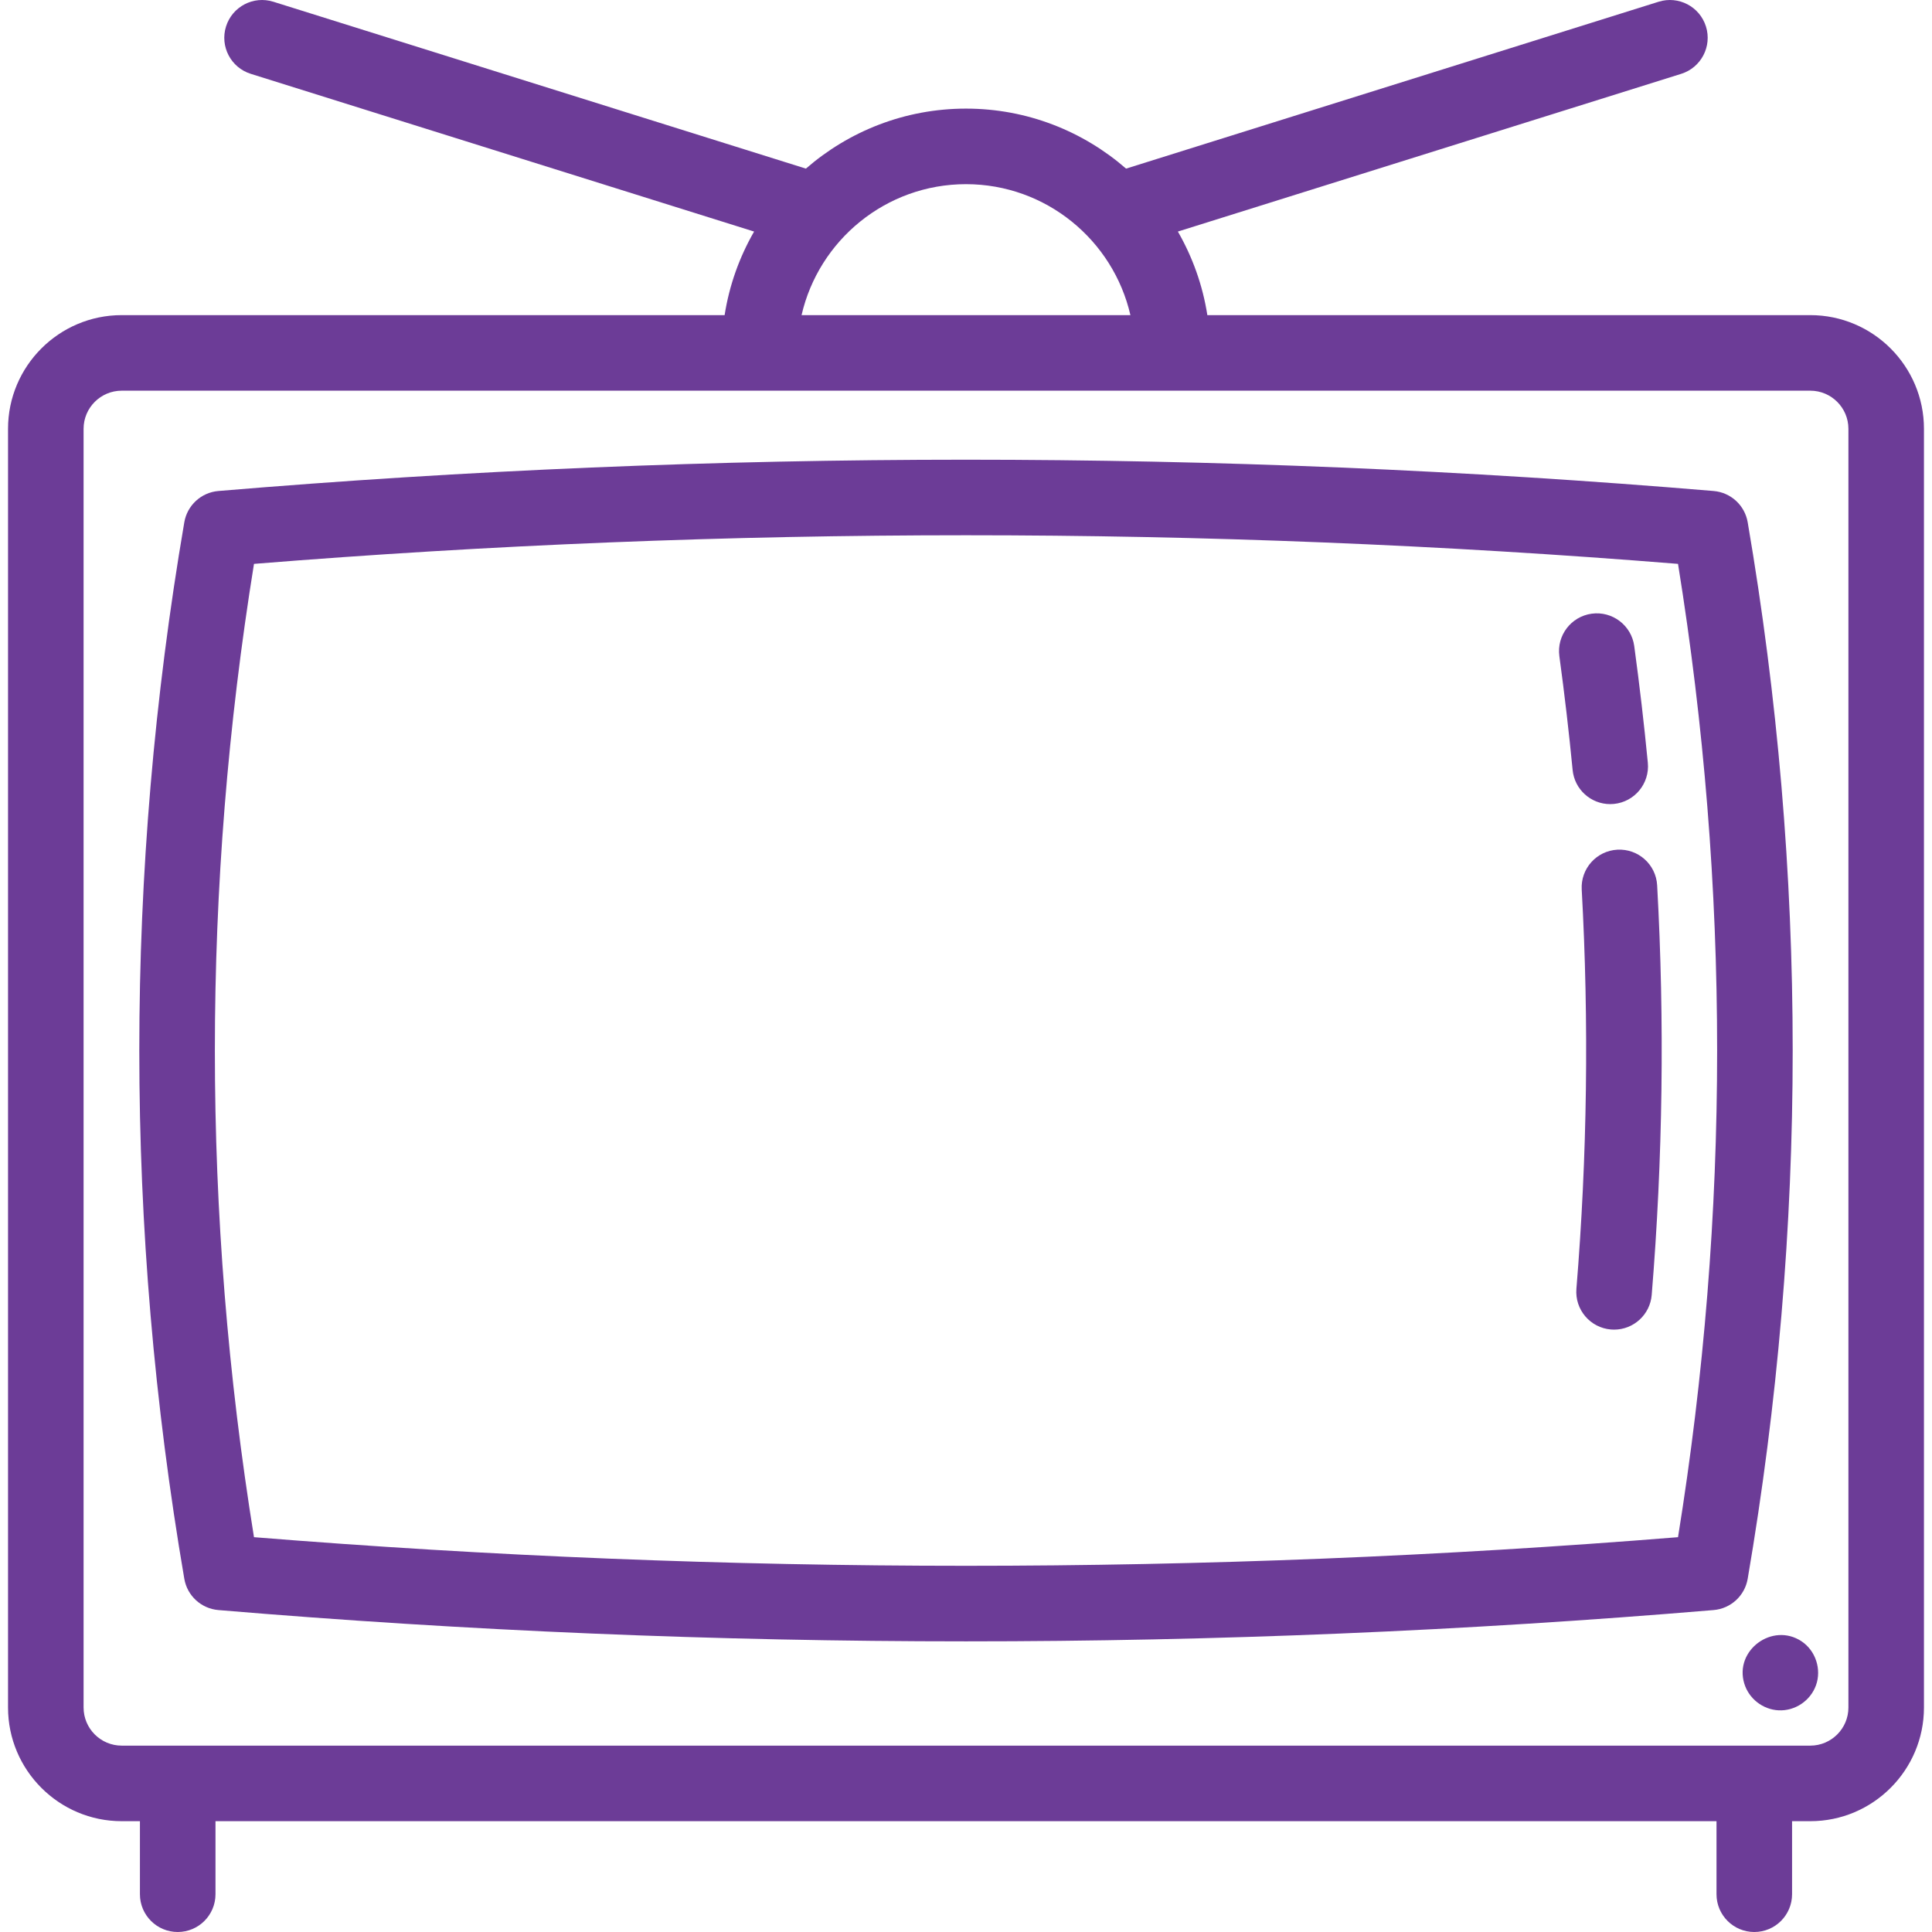
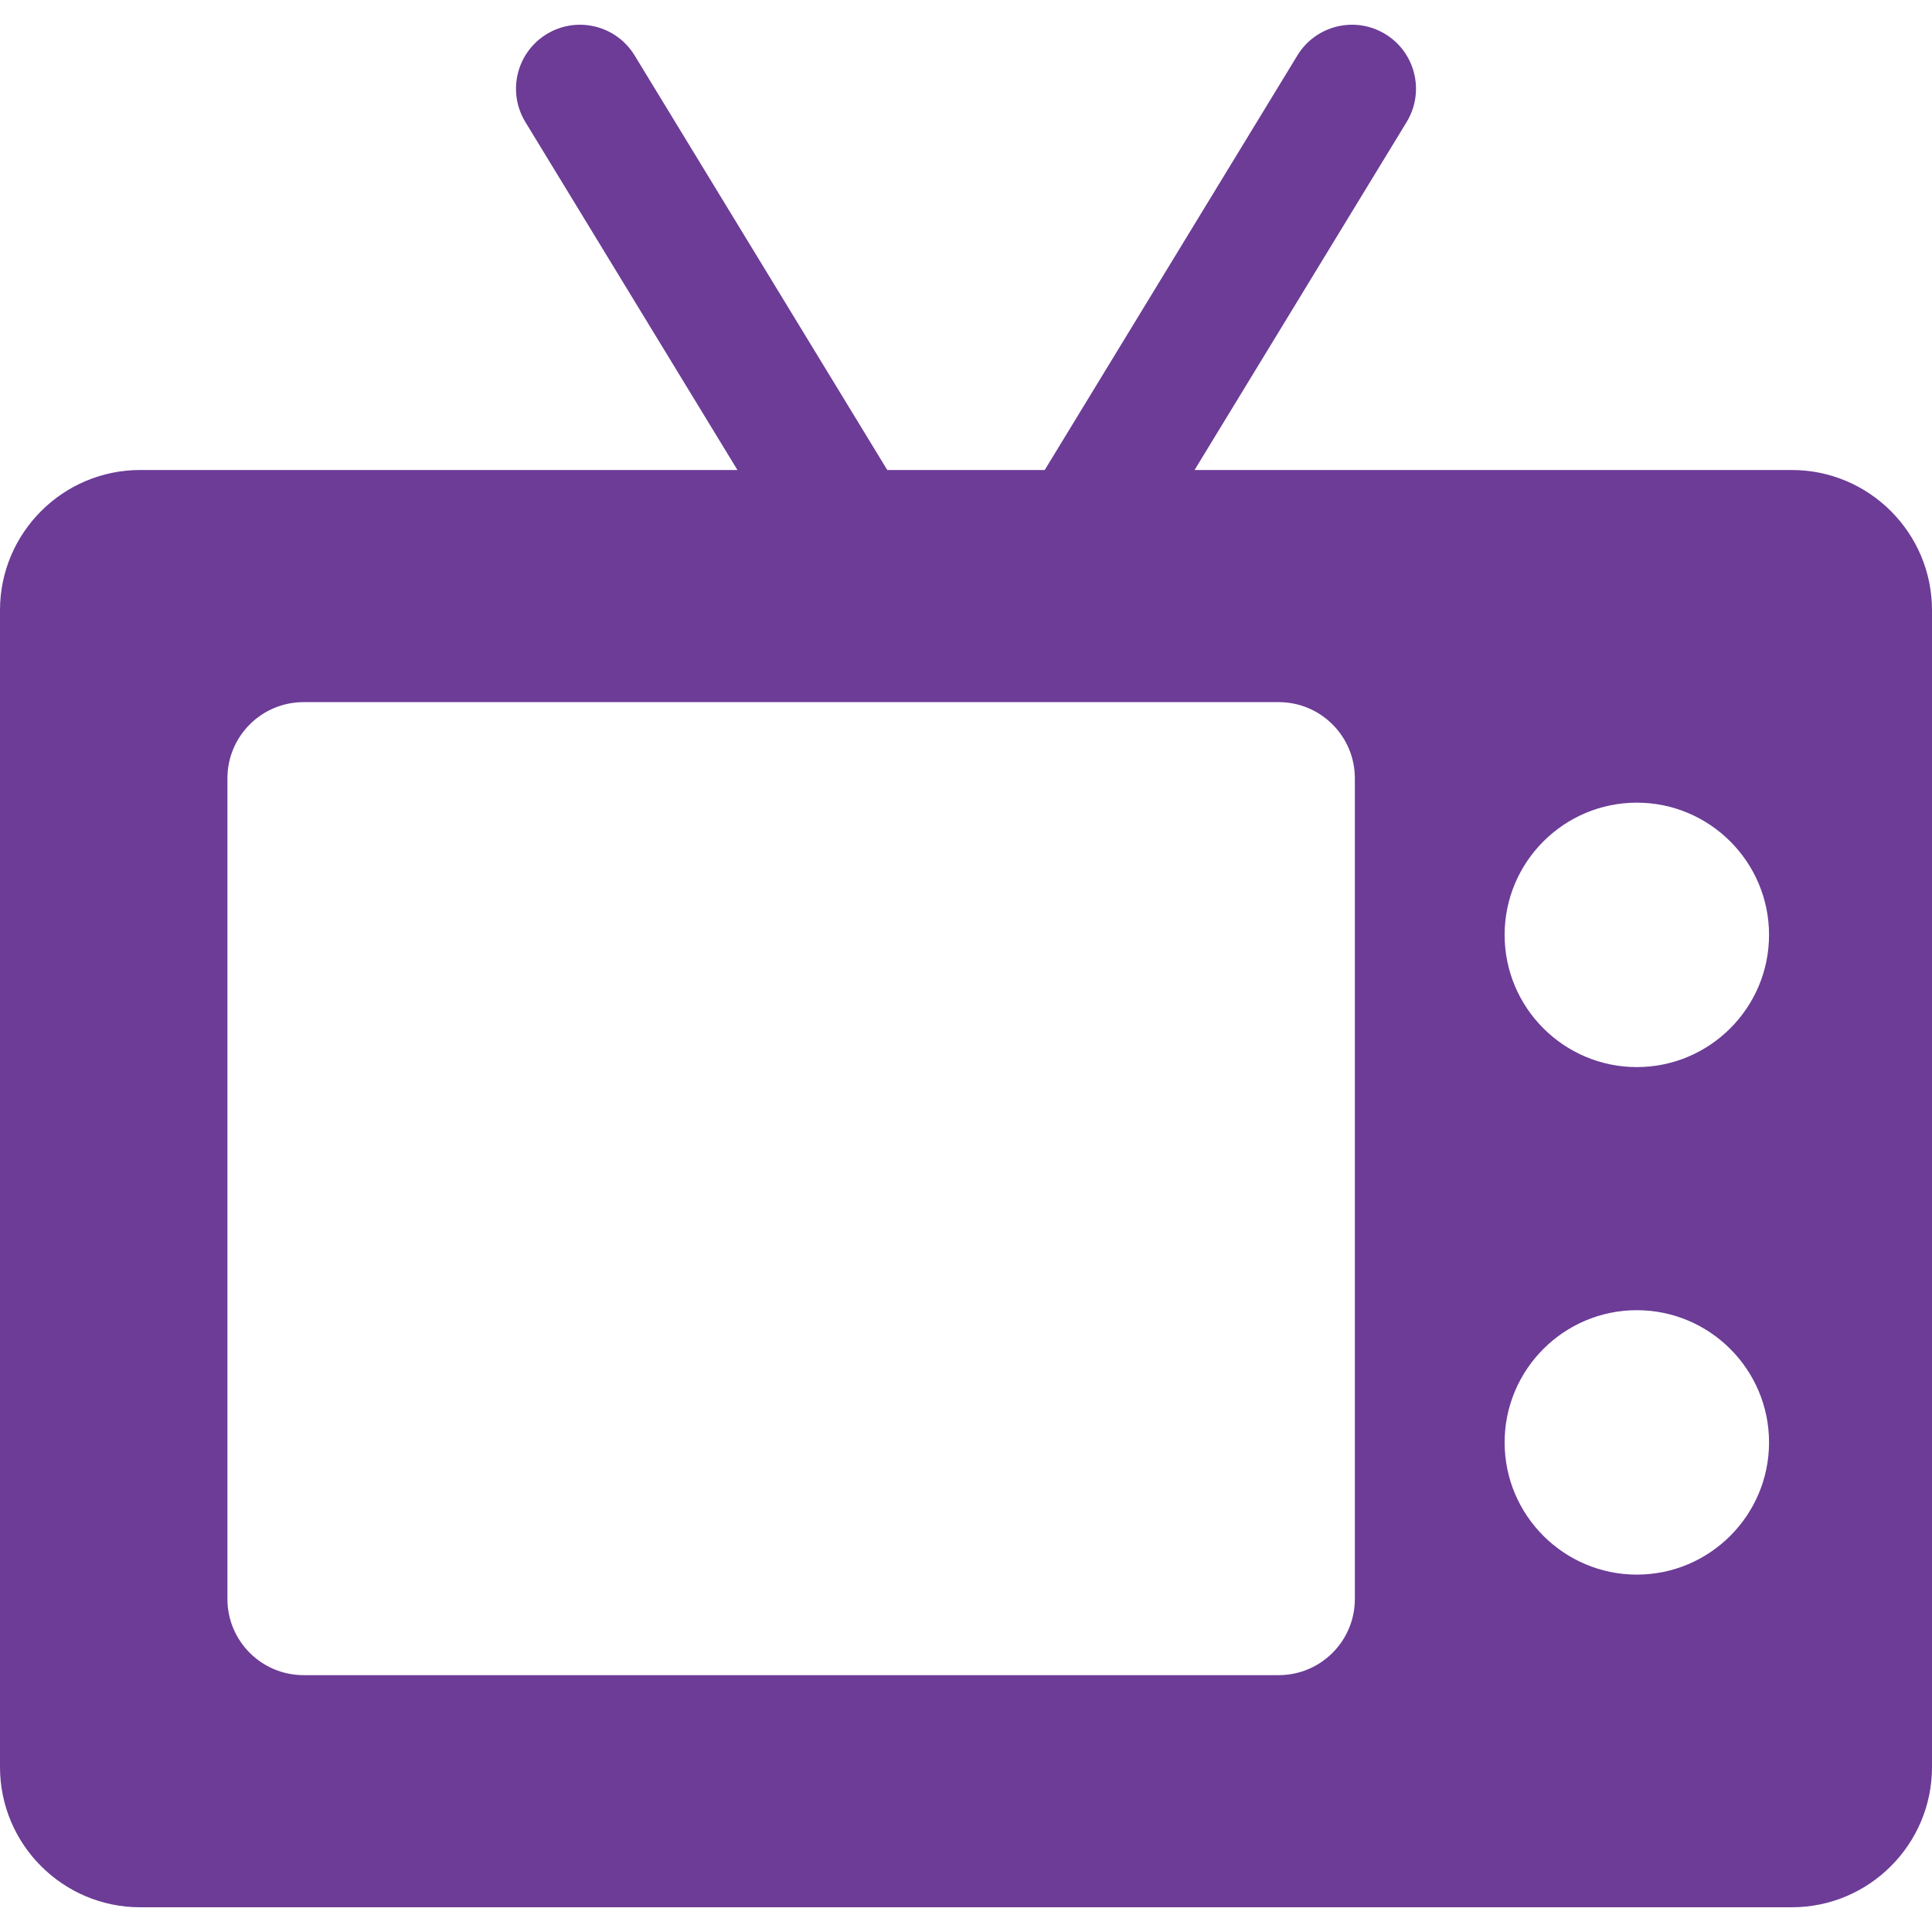
- <svg xmlns="http://www.w3.org/2000/svg" version="1.1" id="Capa_1" x="0px" y="0px" viewBox="0 0 383.563 383.563" style="enable-background:new 0 0 383.563 383.563;" xml:space="preserve" width="512px" height="512px">
+ <svg xmlns="http://www.w3.org/2000/svg" version="1.1" id="Layer_1" x="0px" y="0px" viewBox="0 0 453.001 453.001" style="enable-background:new 0 0 453.001 453.001;" xml:space="preserve" width="512px" height="512px">
  <g>
-     <path d="M359.399,62.563H239.697c-0.929-5.959-2.956-11.555-5.852-16.592l99.926-31.312c3.953-1.238,6.153-5.447,4.915-9.399   c-1.239-3.953-5.446-6.156-9.399-4.914L223.562,33.475c-8.519-7.41-19.632-11.912-31.783-11.912   c-12.151,0-23.263,4.502-31.782,11.912L54.271,0.346c-3.954-1.239-8.161,0.962-9.399,4.914c-1.239,3.953,0.961,8.161,4.914,9.399   l99.926,31.312c-2.896,5.037-4.923,10.633-5.852,16.592H24.164c-12.445,0-22.57,10.125-22.57,22.569v253.861   c0,12.445,10.125,22.57,22.57,22.57h3.617v14.5c0,4.142,3.358,7.5,7.5,7.5s7.5-3.358,7.5-7.5v-14.5h298v14.5   c0,4.142,3.357,7.5,7.5,7.5s7.5-3.358,7.5-7.5v-14.5h3.617c12.444,0,22.569-10.125,22.569-22.57V85.132   C381.969,72.688,371.844,62.563,359.399,62.563z M191.779,36.563c15.893,0,29.227,11.128,32.644,26h-65.287   C162.552,47.692,175.885,36.563,191.779,36.563z M366.969,338.993c0,4.174-3.396,7.57-7.569,7.57H24.164   c-4.174,0-7.57-3.396-7.57-7.57V85.132c0-4.174,3.396-7.569,7.57-7.569h335.235c4.174,0,7.569,3.396,7.569,7.569V338.993z" fill="#6C3C97" />
-     <path d="M346.972,103.687c-0.577-3.369-3.358-5.922-6.764-6.208c-98.491-8.285-198.365-8.285-296.854,0   c-3.406,0.287-6.187,2.839-6.764,6.208c-11.912,69.591-11.912,140.162,0,209.752c0.577,3.369,3.358,5.921,6.764,6.208   c49.244,4.143,98.835,6.214,148.427,6.214c49.591,0,99.182-2.071,148.427-6.214c3.405-0.287,6.187-2.839,6.764-6.208   C358.884,243.848,358.884,173.278,346.972,103.687z M333.14,305.179c-93.832,7.576-188.886,7.576-282.716,0   c-10.354-64.139-10.354-129.093,0-193.232c93.831-7.576,188.884-7.576,282.716,0C343.493,176.086,343.493,241.04,333.14,305.179z" fill="#6C3C97" />
-     <path d="M321.094,168.689c-4.136,0.229-7.303,3.768-7.073,7.904c1.457,26.309,1.103,52.978-1.054,79.266   c-0.339,4.128,2.733,7.75,6.861,8.088c0.209,0.017,0.416,0.025,0.621,0.025c3.864,0,7.146-2.968,7.467-6.887   c2.213-26.97,2.577-54.331,1.081-81.323C328.768,171.627,325.247,168.466,321.094,168.689z" fill="#6C3C97" />
-     <path d="M319.672,159.642c0.241,0,0.485-0.012,0.73-0.035c4.123-0.399,7.143-4.064,6.743-8.188   c-0.743-7.689-1.651-15.482-2.698-23.165c-0.56-4.105-4.355-6.977-8.444-6.418c-4.104,0.56-6.979,4.34-6.419,8.444   c1.021,7.489,1.906,15.087,2.632,22.583C312.591,156.741,315.854,159.642,319.672,159.642z" fill="#6C3C97" />
-     <path d="M357.635,325.832c-5.754-3.788-13.351,1.804-11.339,8.411c0.913,2.997,3.672,5.151,6.801,5.309   c3.269,0.165,6.321-1.891,7.431-4.962C361.675,331.414,360.459,327.691,357.635,325.832z" fill="#6C3C97" />
+     <g>
+       <path d="M420.135,110.203H280.091l49.728-81.594c4.312-7.074,2.072-16.304-5.002-20.615c-7.073-4.313-16.304-2.072-20.615,5.002    l-59.243,97.207h-36.916L148.8,12.996c-4.311-7.072-13.541-9.312-20.615-5.002c-7.074,4.312-9.314,13.541-5.002,20.615    l49.728,81.594H32.865C14.743,110.203,0,124.946,0,143.067v271.271c0,18.121,14.743,32.864,32.865,32.864h387.271    c18.122,0,32.865-14.743,32.865-32.864V143.067C453,124.946,438.257,110.203,420.135,110.203z M317.677,374.912    c0,9.866-7.998,17.865-17.865,17.865H71.188c-9.866-0.001-17.864-7.999-17.864-17.865V182.494c0-9.866,7.998-17.865,17.865-17.865    h228.623c9.866,0,17.865,7.999,17.865,17.865V374.912z M383.792,369.203c-17.093,0-31-13.907-31-31c0-17.094,13.907-31,31-31    c17.093,0,31,13.906,31,31S400.885,369.203,383.792,369.203z M383.792,250.203c-17.093,0-31-13.906-31-31s13.907-31,31-31    c17.093,0,31,13.906,31,31S400.885,250.203,383.792,250.203z" fill="#6C3C97" />
+     </g>
  </g>
  <g>
</g>
  <g>
</g>
  <g>
</g>
  <g>
</g>
  <g>
</g>
  <g>
</g>
  <g>
</g>
  <g>
</g>
  <g>
</g>
  <g>
</g>
  <g>
</g>
  <g>
</g>
  <g>
</g>
  <g>
</g>
  <g>
</g>
</svg>
